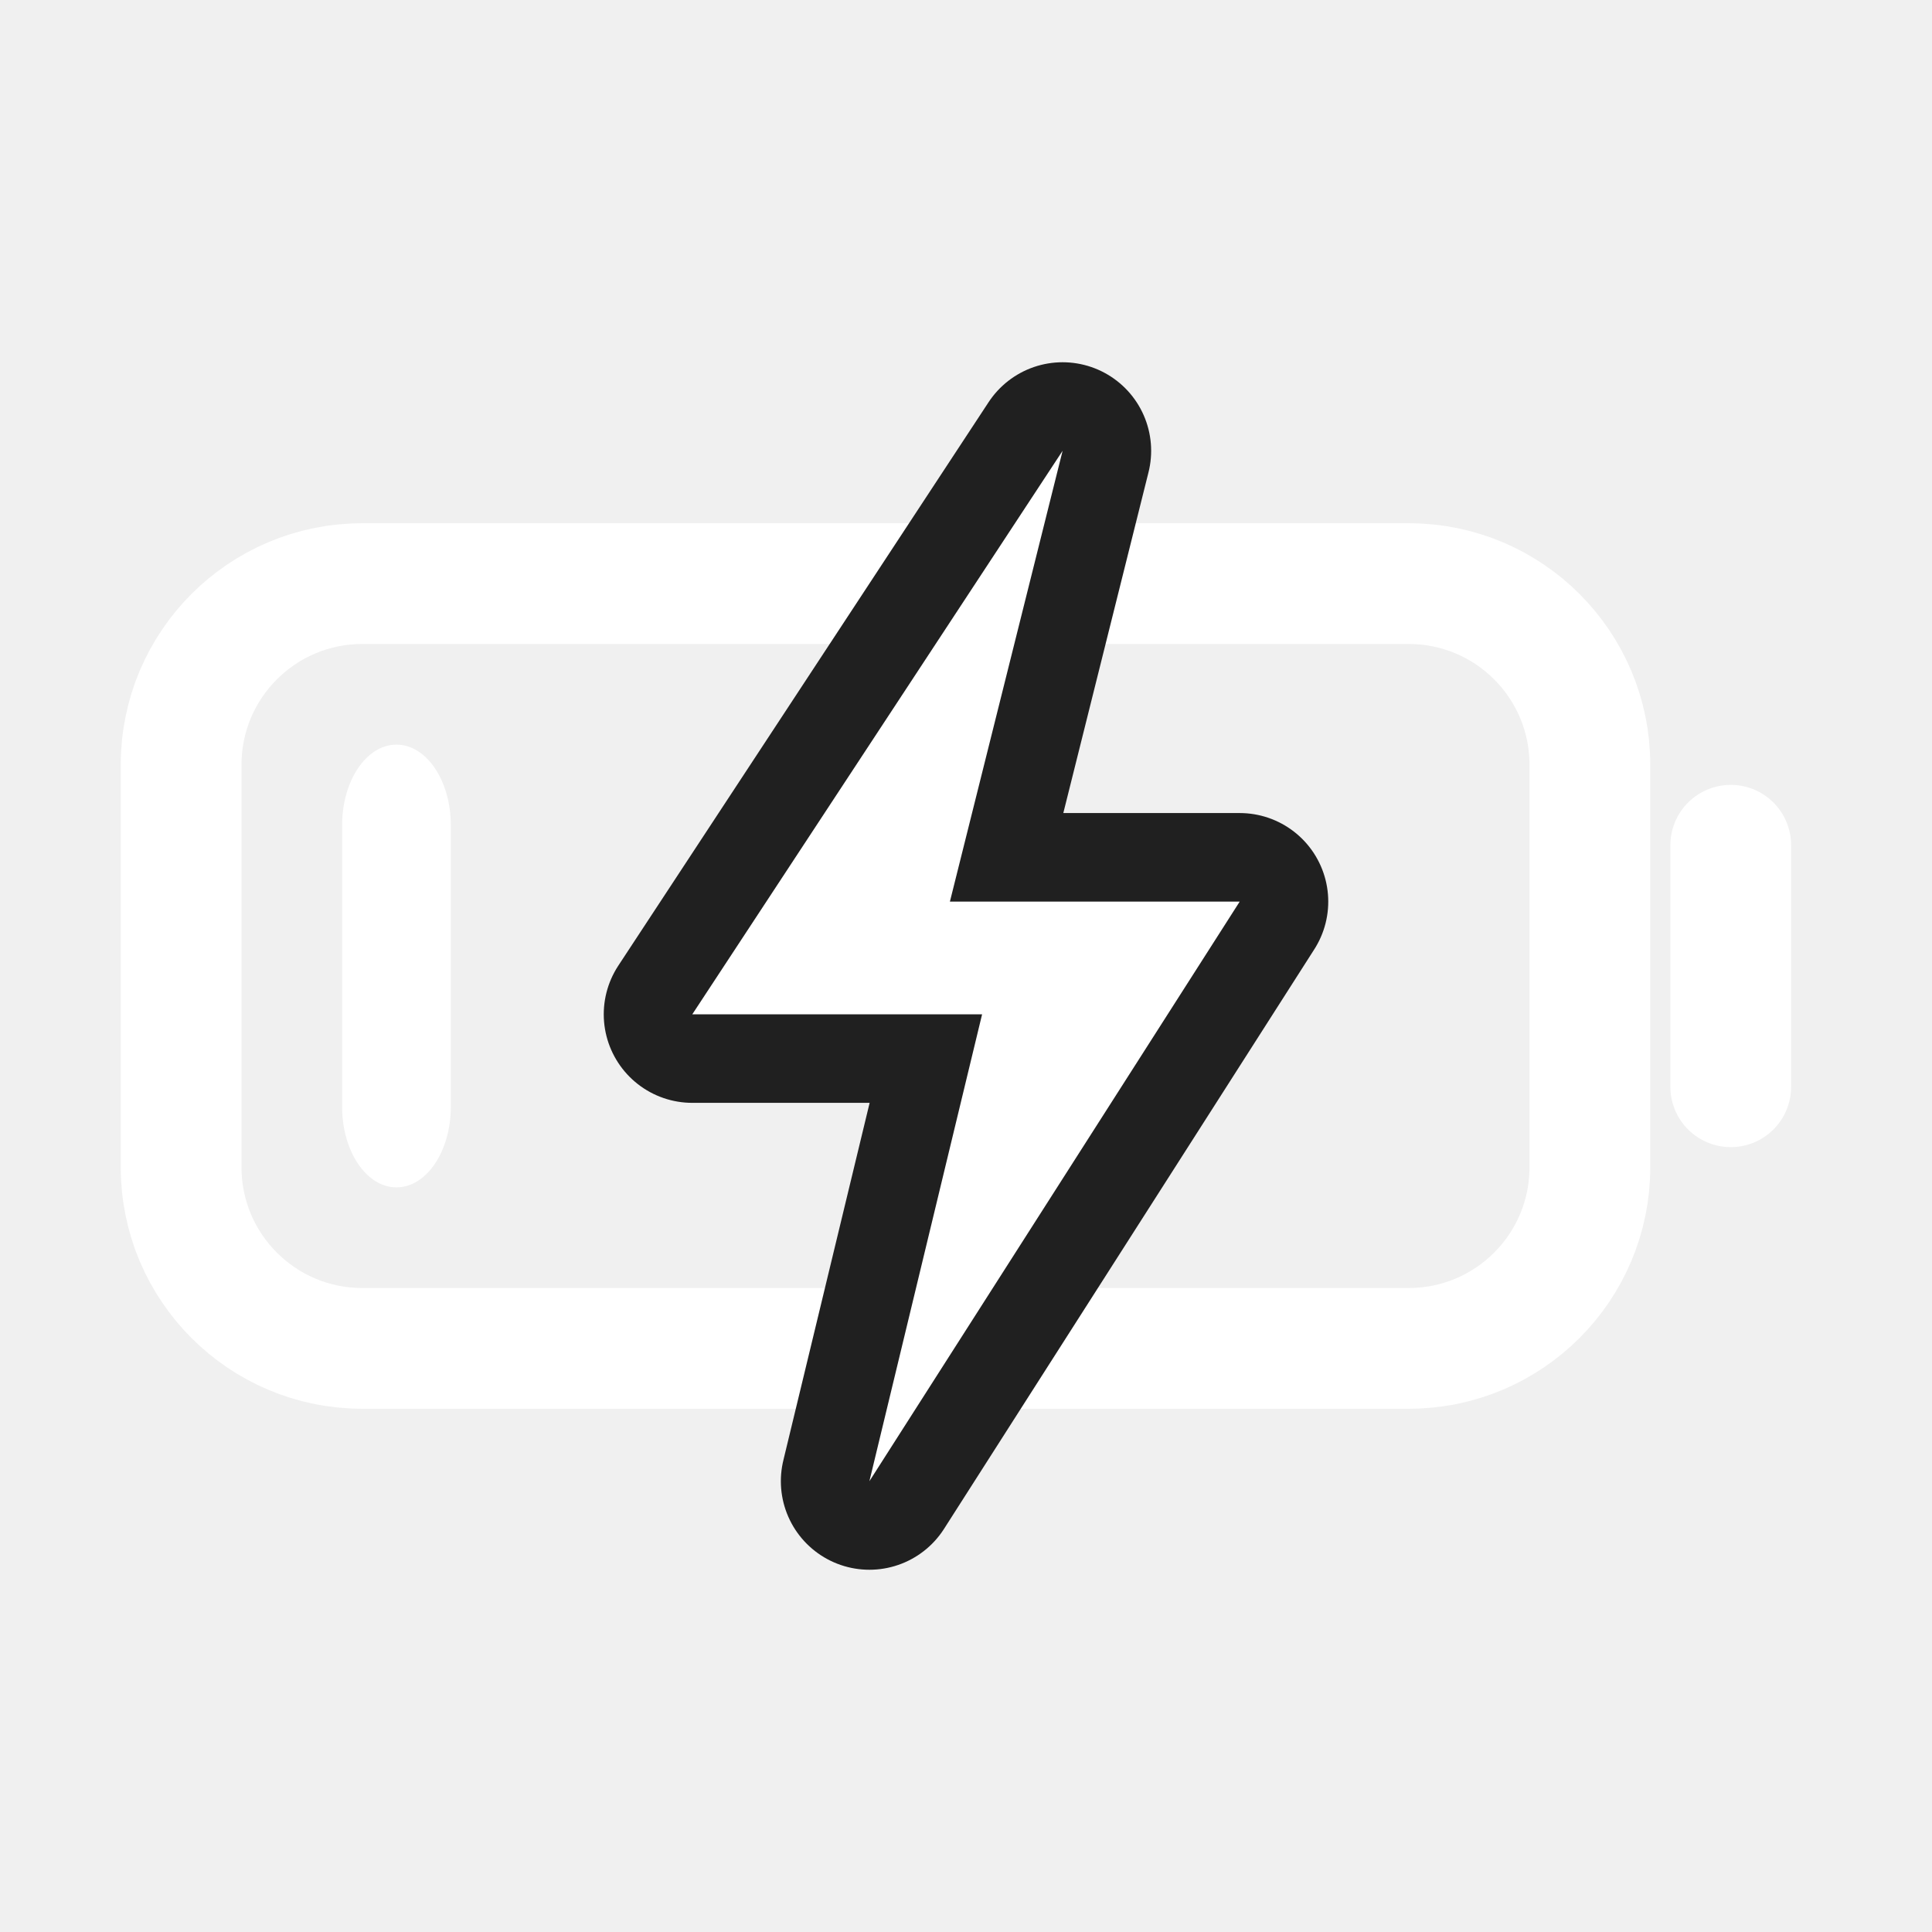
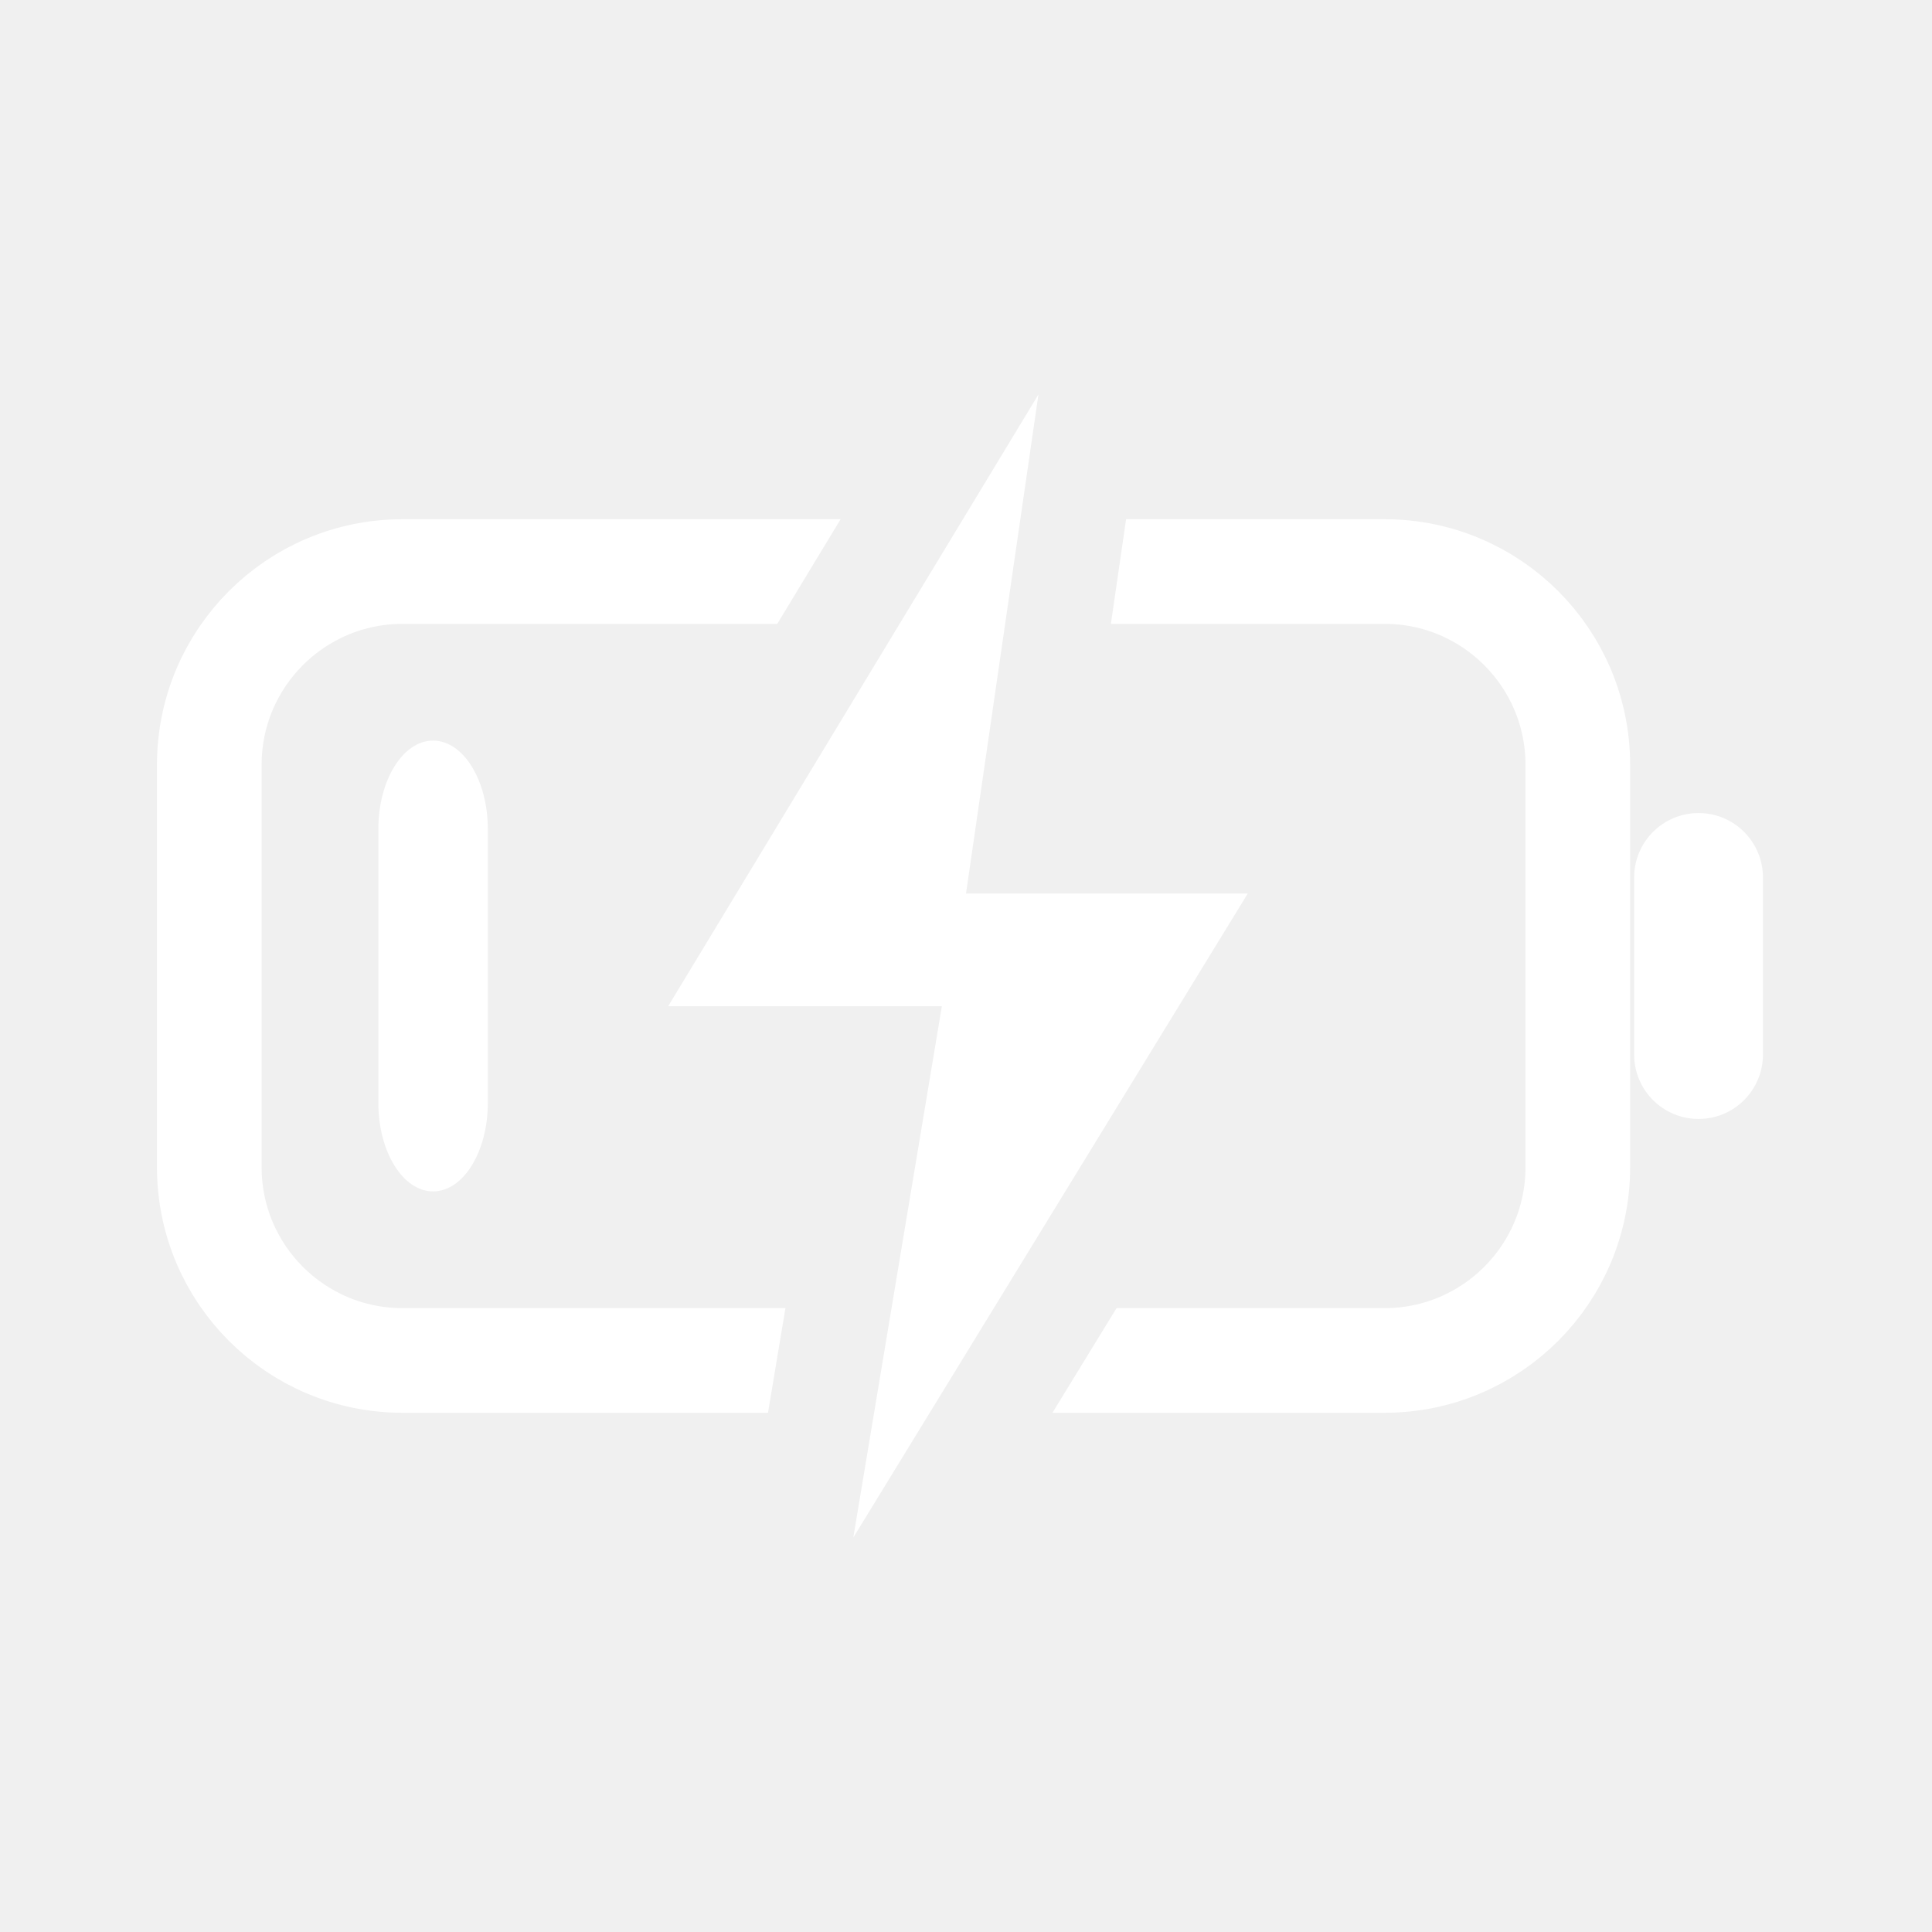
<svg xmlns="http://www.w3.org/2000/svg" width="24" height="24" viewBox="0 0 24 24" fill="none" stroke-linecap="round" stroke-linejoin="round">
-   <rect x="2.25" y="7.25" width="17.5" height="9.5" rx="2.25" stroke="#ffffff" stroke-width="1.5" />
-   <path d="M21.5 10.5v3" stroke="#ffffff" stroke-width="1.5" />
-   <rect x="4.25" y="9.25" width="1.35" height="5.5" rx="1" fill="#ffffff" />
-   <path d="M13.2 5.6L8.6 12.6h3.6l-1.4 5.8 4.6-7.2h-3.6z" fill="#202020" stroke="#202020" stroke-width="2.2" />
-   <path d="M13.2 5.6L8.6 12.6h3.6l-1.4 5.8 4.6-7.2h-3.6z" fill="#ffffff" />
+   <mask id="m10-charging">
+     <rect width="24" height="24" fill="white" />
+     <path d="M12.9 4.9L8.3 12.5h3.4l-1.1 6.6 4.9-8h-3.5z" fill="black" stroke="black" stroke-width="2.6" stroke-linejoin="round" />
+   </mask>
+   <g mask="url(#m10-charging)">
+     <rect x="2.6" y="7.1" width="17" height="9.8" rx="2.4" stroke="#ffffff" stroke-width="1.3" />
+     <rect x="20.3" y="10.1" width="1.6" height="3.8" rx="0.8" fill="#ffffff" />
+     <rect x="4.7" y="9.2" width="1.36" height="5.6" rx="1.1" fill="#ffffff" />
+   </g>
+   <path d="M12.9 4.9L8.3 12.5h3.4l-1.1 6.6 4.9-8h-3.5z" fill="#ffffff" />
</svg>
